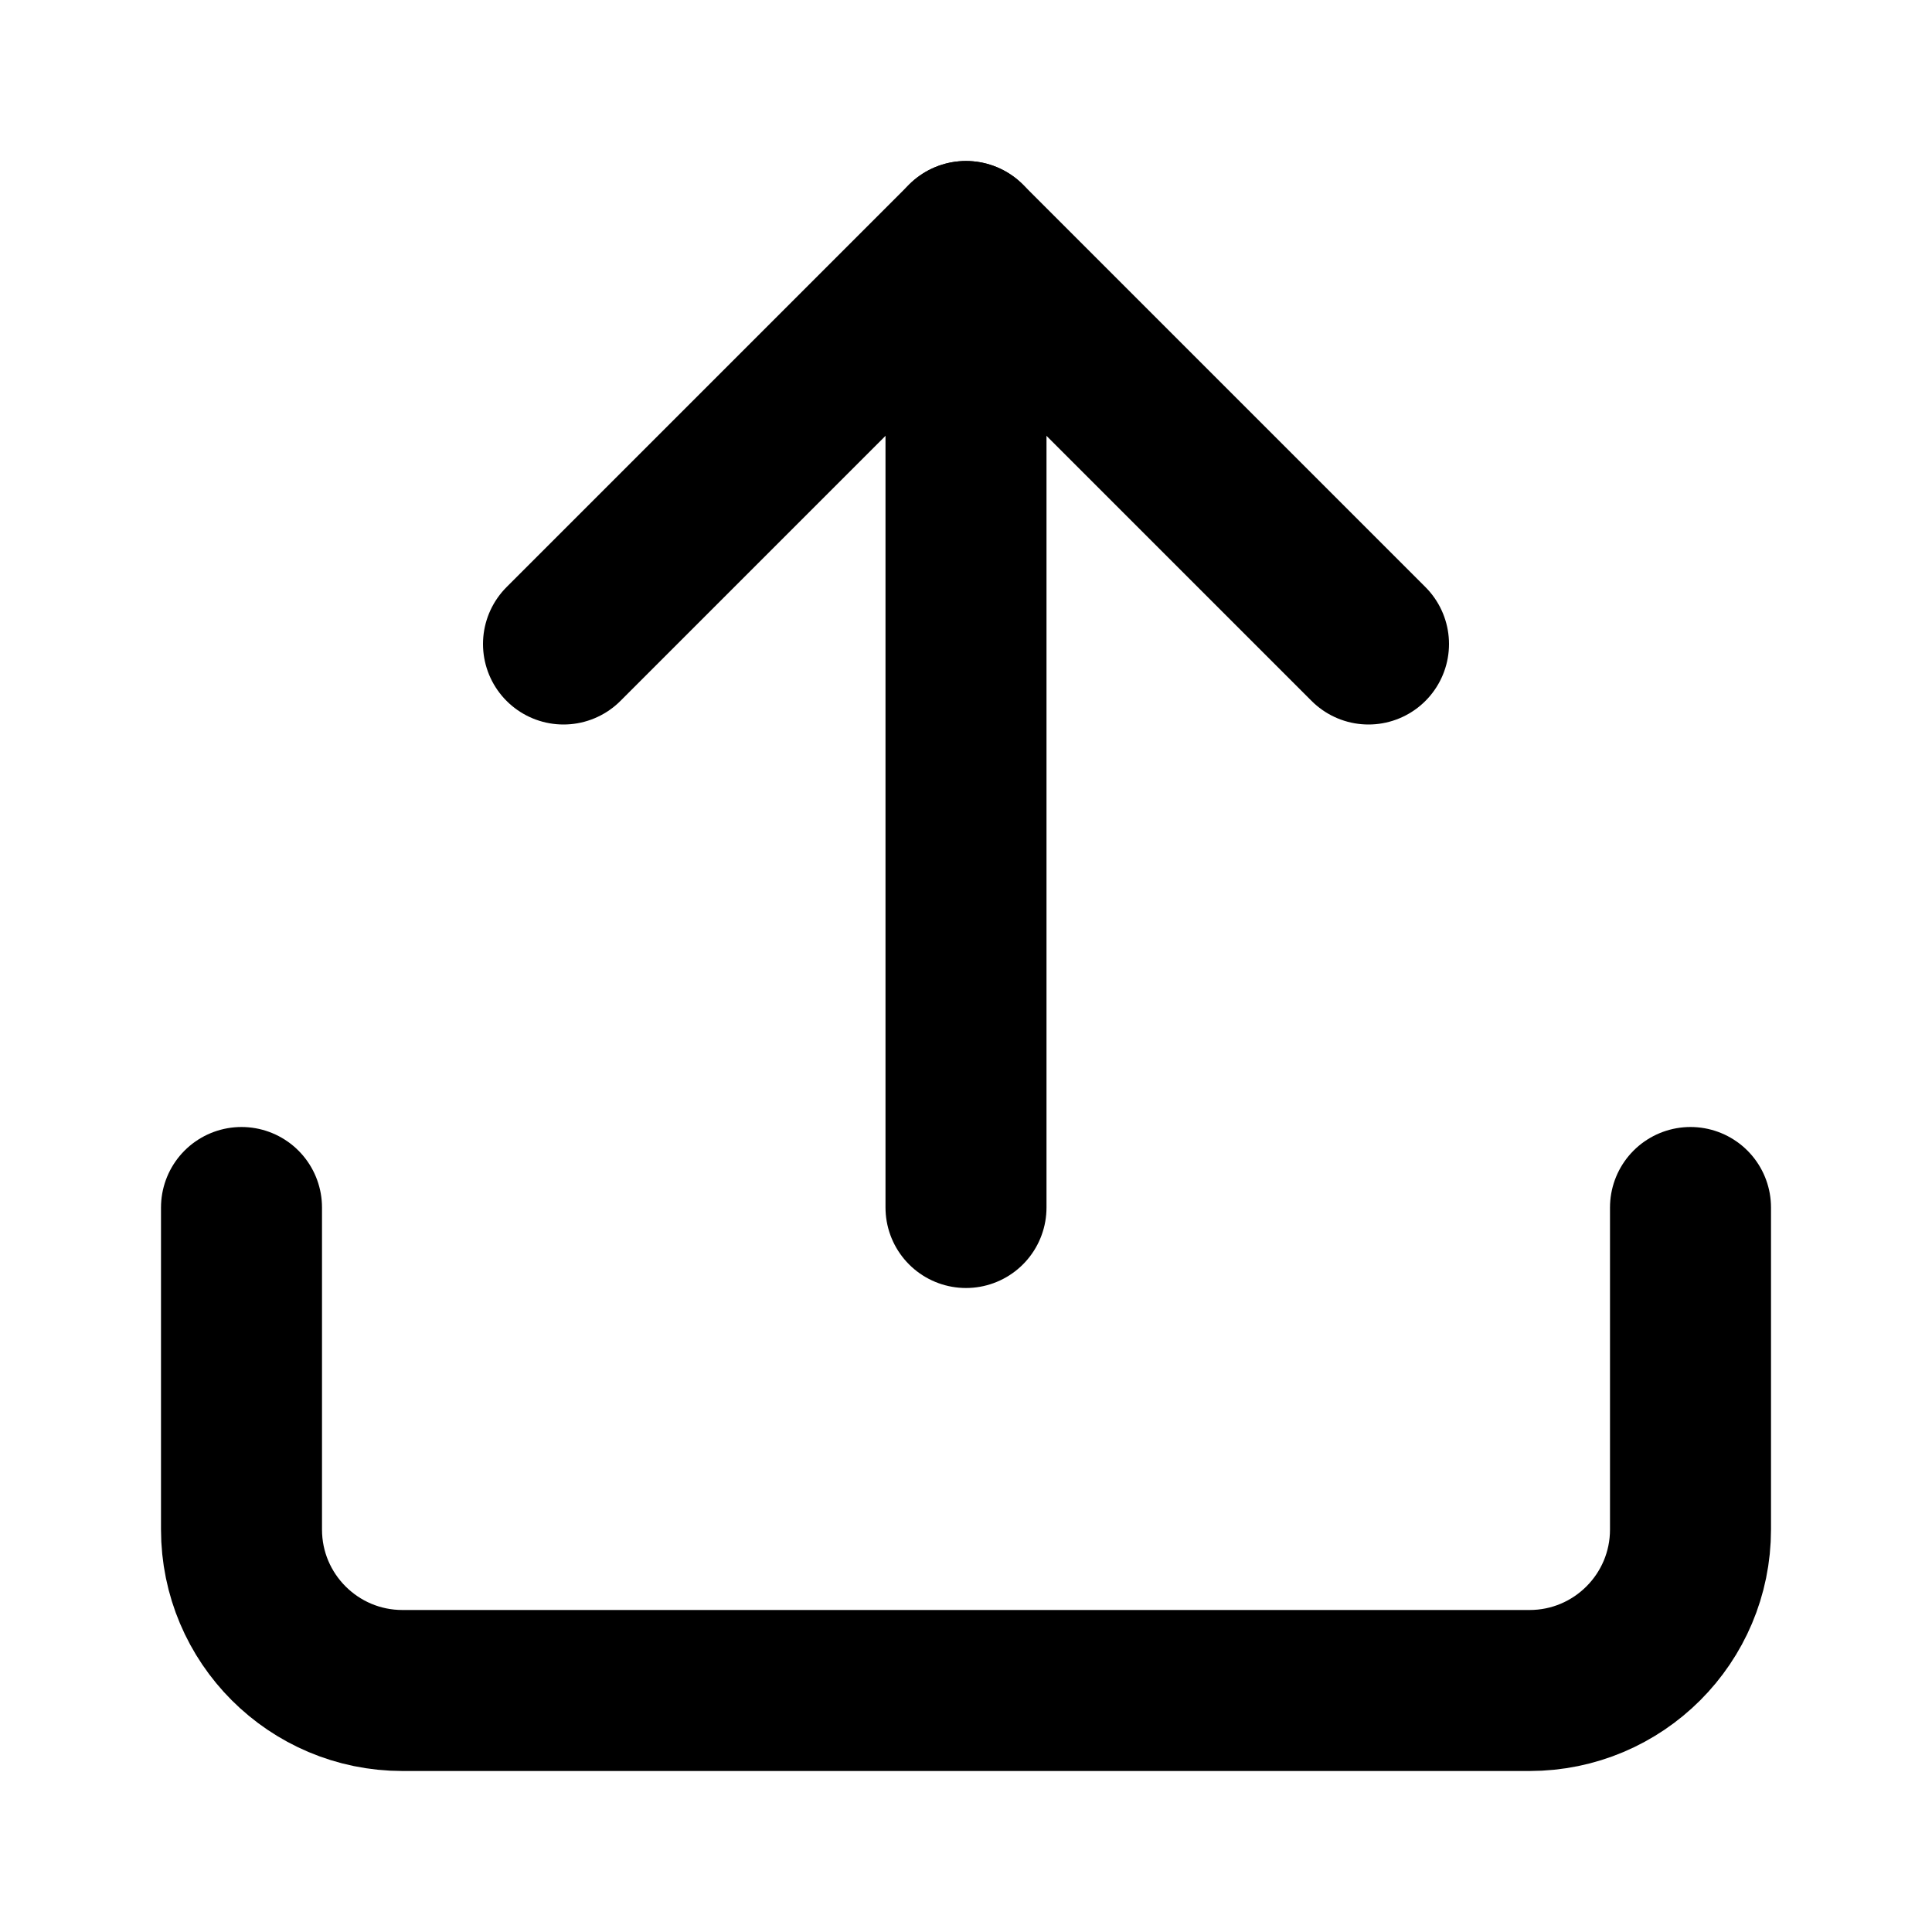
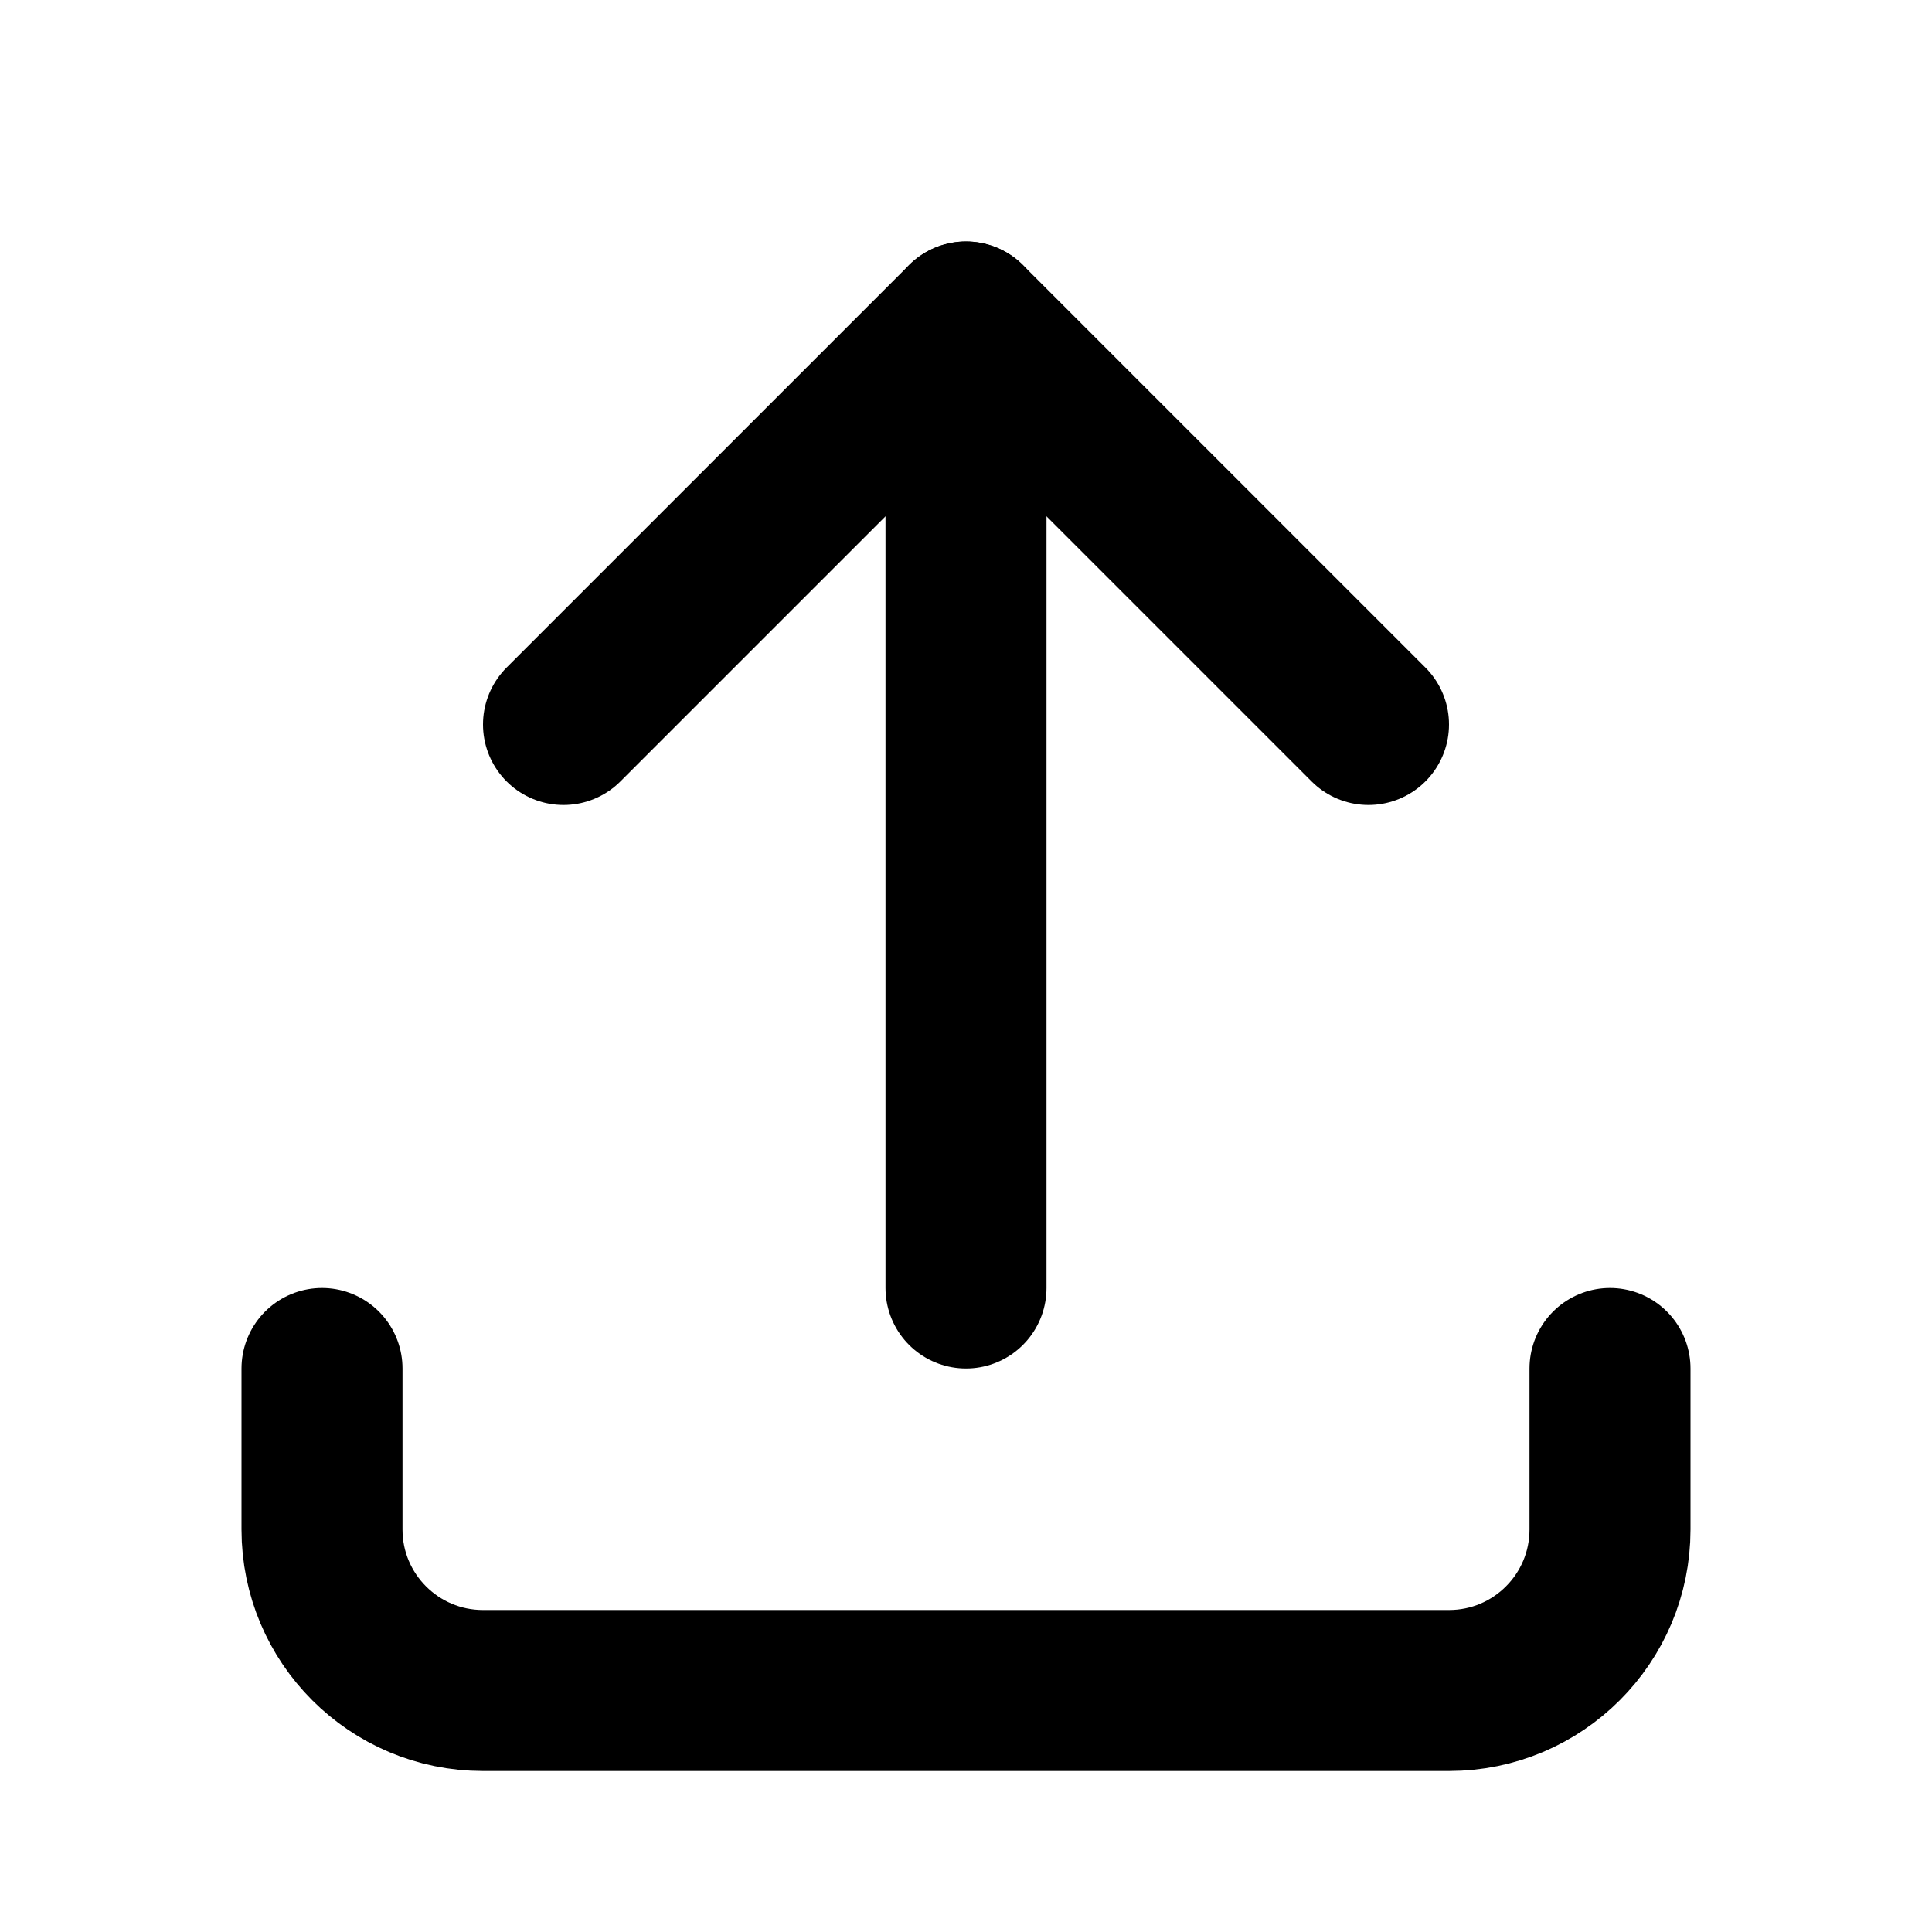
- <svg xmlns="http://www.w3.org/2000/svg" viewBox="0 0 24 24" fill="none" stroke="currentColor" stroke-width="2" stroke-linecap="round" stroke-linejoin="round">
-   <path d="M21 15v4a2 2 0 0 1-2 2H5a2 2 0 0 1-2-2v-4" />
-   <polyline points="17 8 12 3 7 8" />
-   <line x1="12" y1="3" x2="12" y2="15" />
+ <svg xmlns="http://www.w3.org/2000/svg" width="24" height="24" viewBox="0 0 24 24" fill="none" stroke="currentColor" stroke-width="2" stroke-linecap="round" stroke-linejoin="round" class="icon icon-tabler icons-tabler-outline icon-tabler-upload">
+   <path stroke="none" d="M0 0h24v24H0z" fill="none" />
+   <path d="M4 17v2a2 2 0 0 0 2 2h12a2 2 0 0 0 2 -2v-2" />
+   <path d="M7 9l5 -5l5 5" />
+   <path d="M12 4l0 12" />
</svg>
